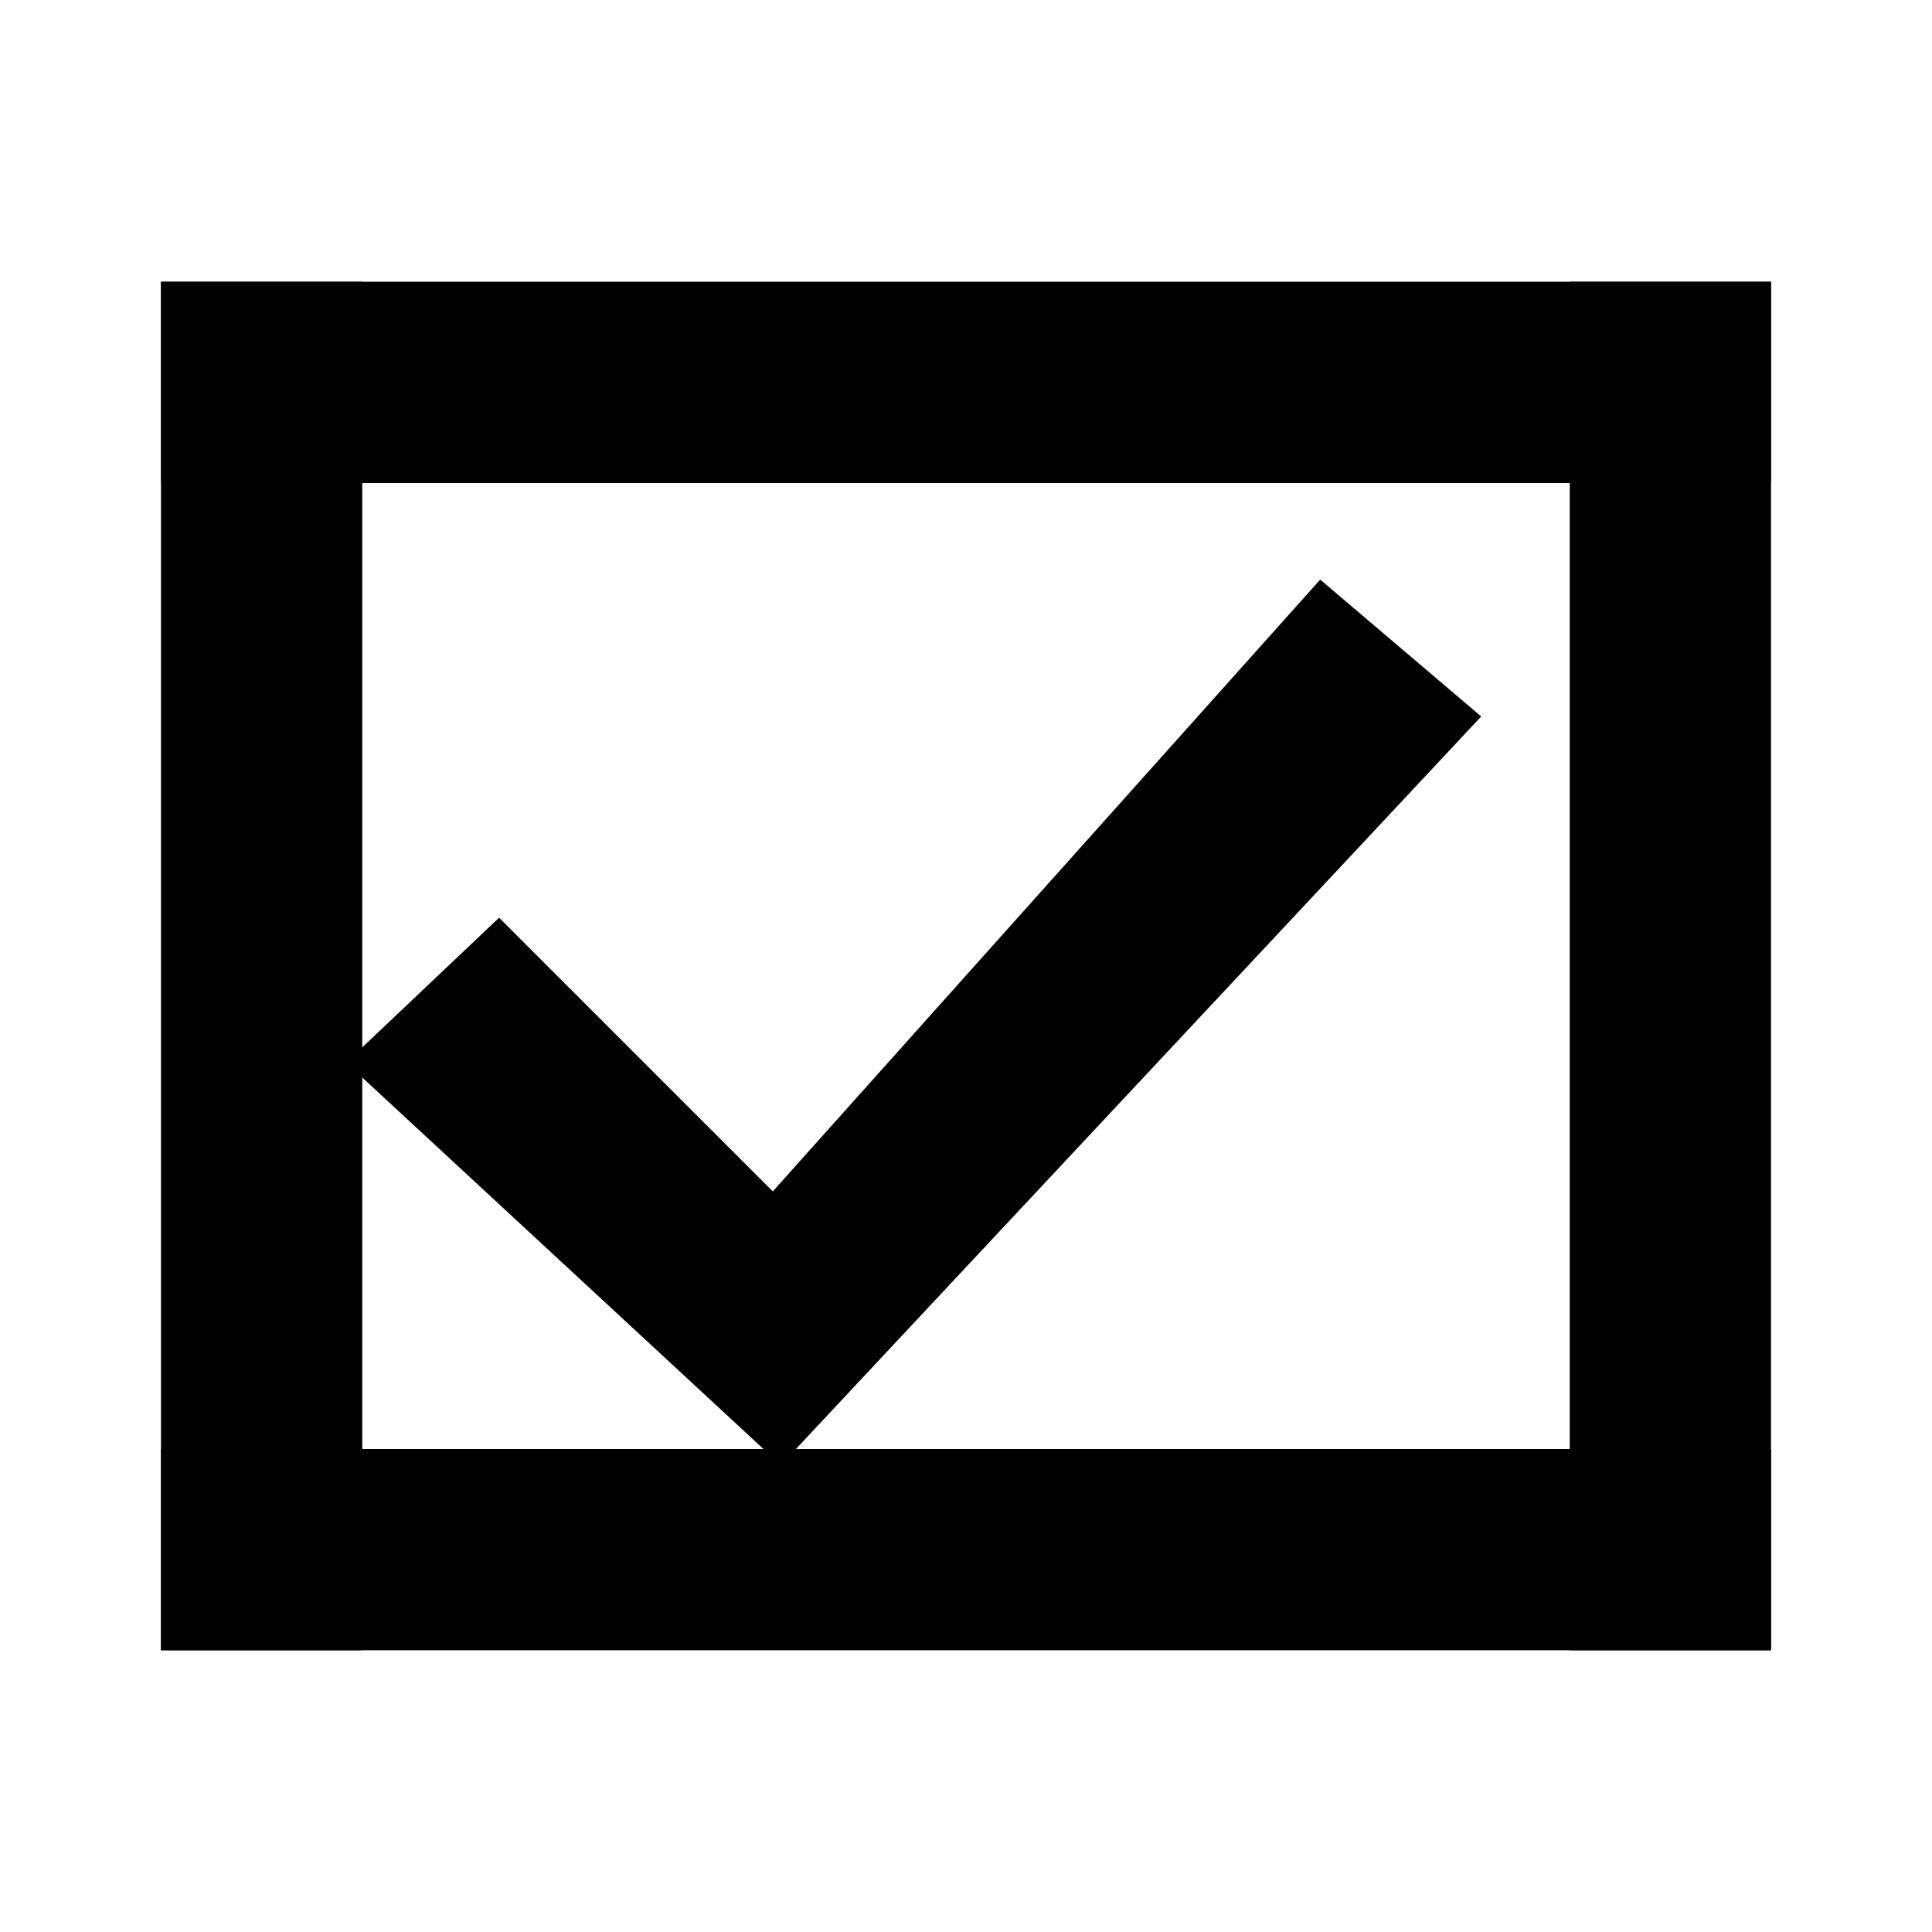
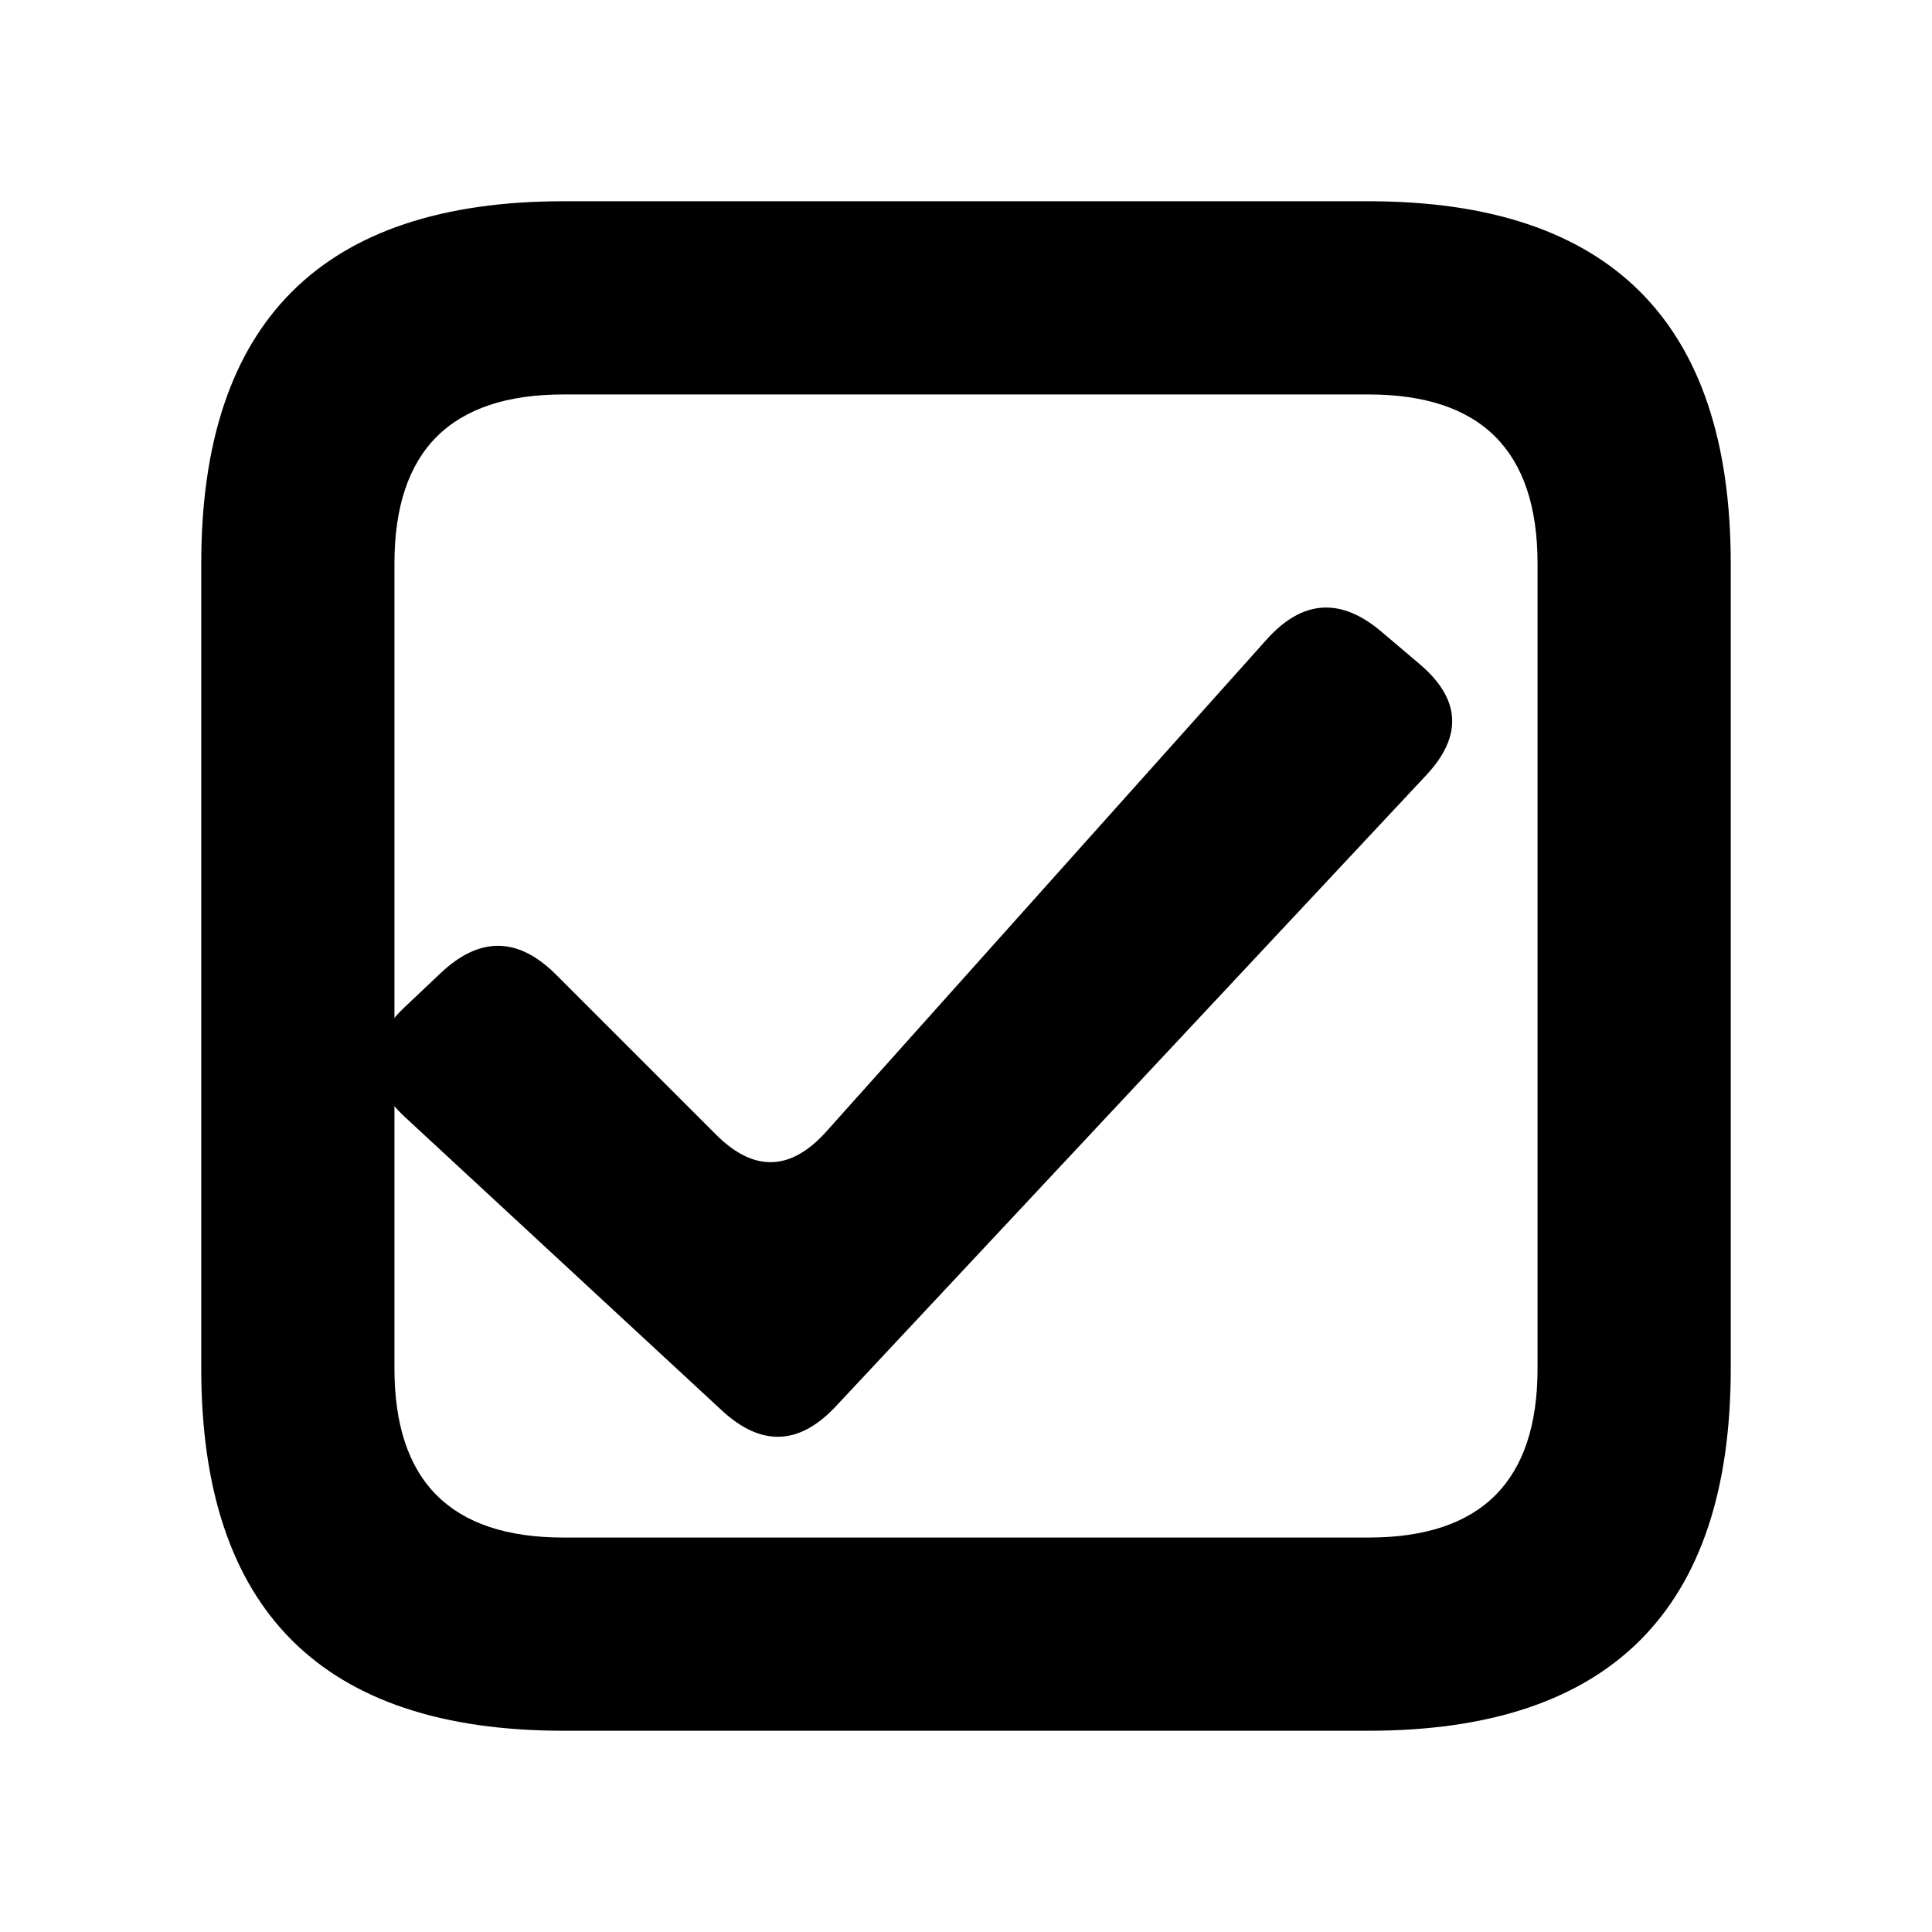
<svg xmlns="http://www.w3.org/2000/svg" viewBox="0 0 24 24">
-   <path d="M2 3.5 H22 V6 H2 Z" />
-   <path d="M2 18 H22 V20.5 H2 Z" />
-   <path d="M2 3.5 H4.5 V20.5 H2 Z" />
-   <path d="M19.5 3.5 H22 V20.5 H19.5 Z" />
-   <path d="M6.2 11.4 L9.6 14.8 L16.4 7.2 L18.4 8.9 L9.7 18.2 L4.3 13.2 Z" />
+   <path d="M7 2.5 H17 Q21.5 2.5 21.5 7 V17 Q21.5 21.5 17 21.5 H7 Q2.5 21.5 2.5 17 V7 Q2.5 2.5 7 2.5 Z M7 4.9 Q4.9 4.9 4.9 7 V17 Q4.9 19.1 7 19.1 H17 Q19.1 19.1 19.1 17 V7 Q19.1 4.9 17 4.9 Z" />
+   <path d="M6.907 12.107 L8.893 14.093 Q9.6 14.8 10.267 14.054 L15.733 7.946 Q16.4 7.2 17.163 7.849 L17.637 8.251 Q18.4 8.9 17.717 9.63 L10.383 17.47 Q9.7 18.2 8.967 17.521 L5.033 13.879 Q4.3 13.2 5.028 12.51 L5.472 12.09 Q6.2 11.4 6.907 12.107 Z" />
</svg>
